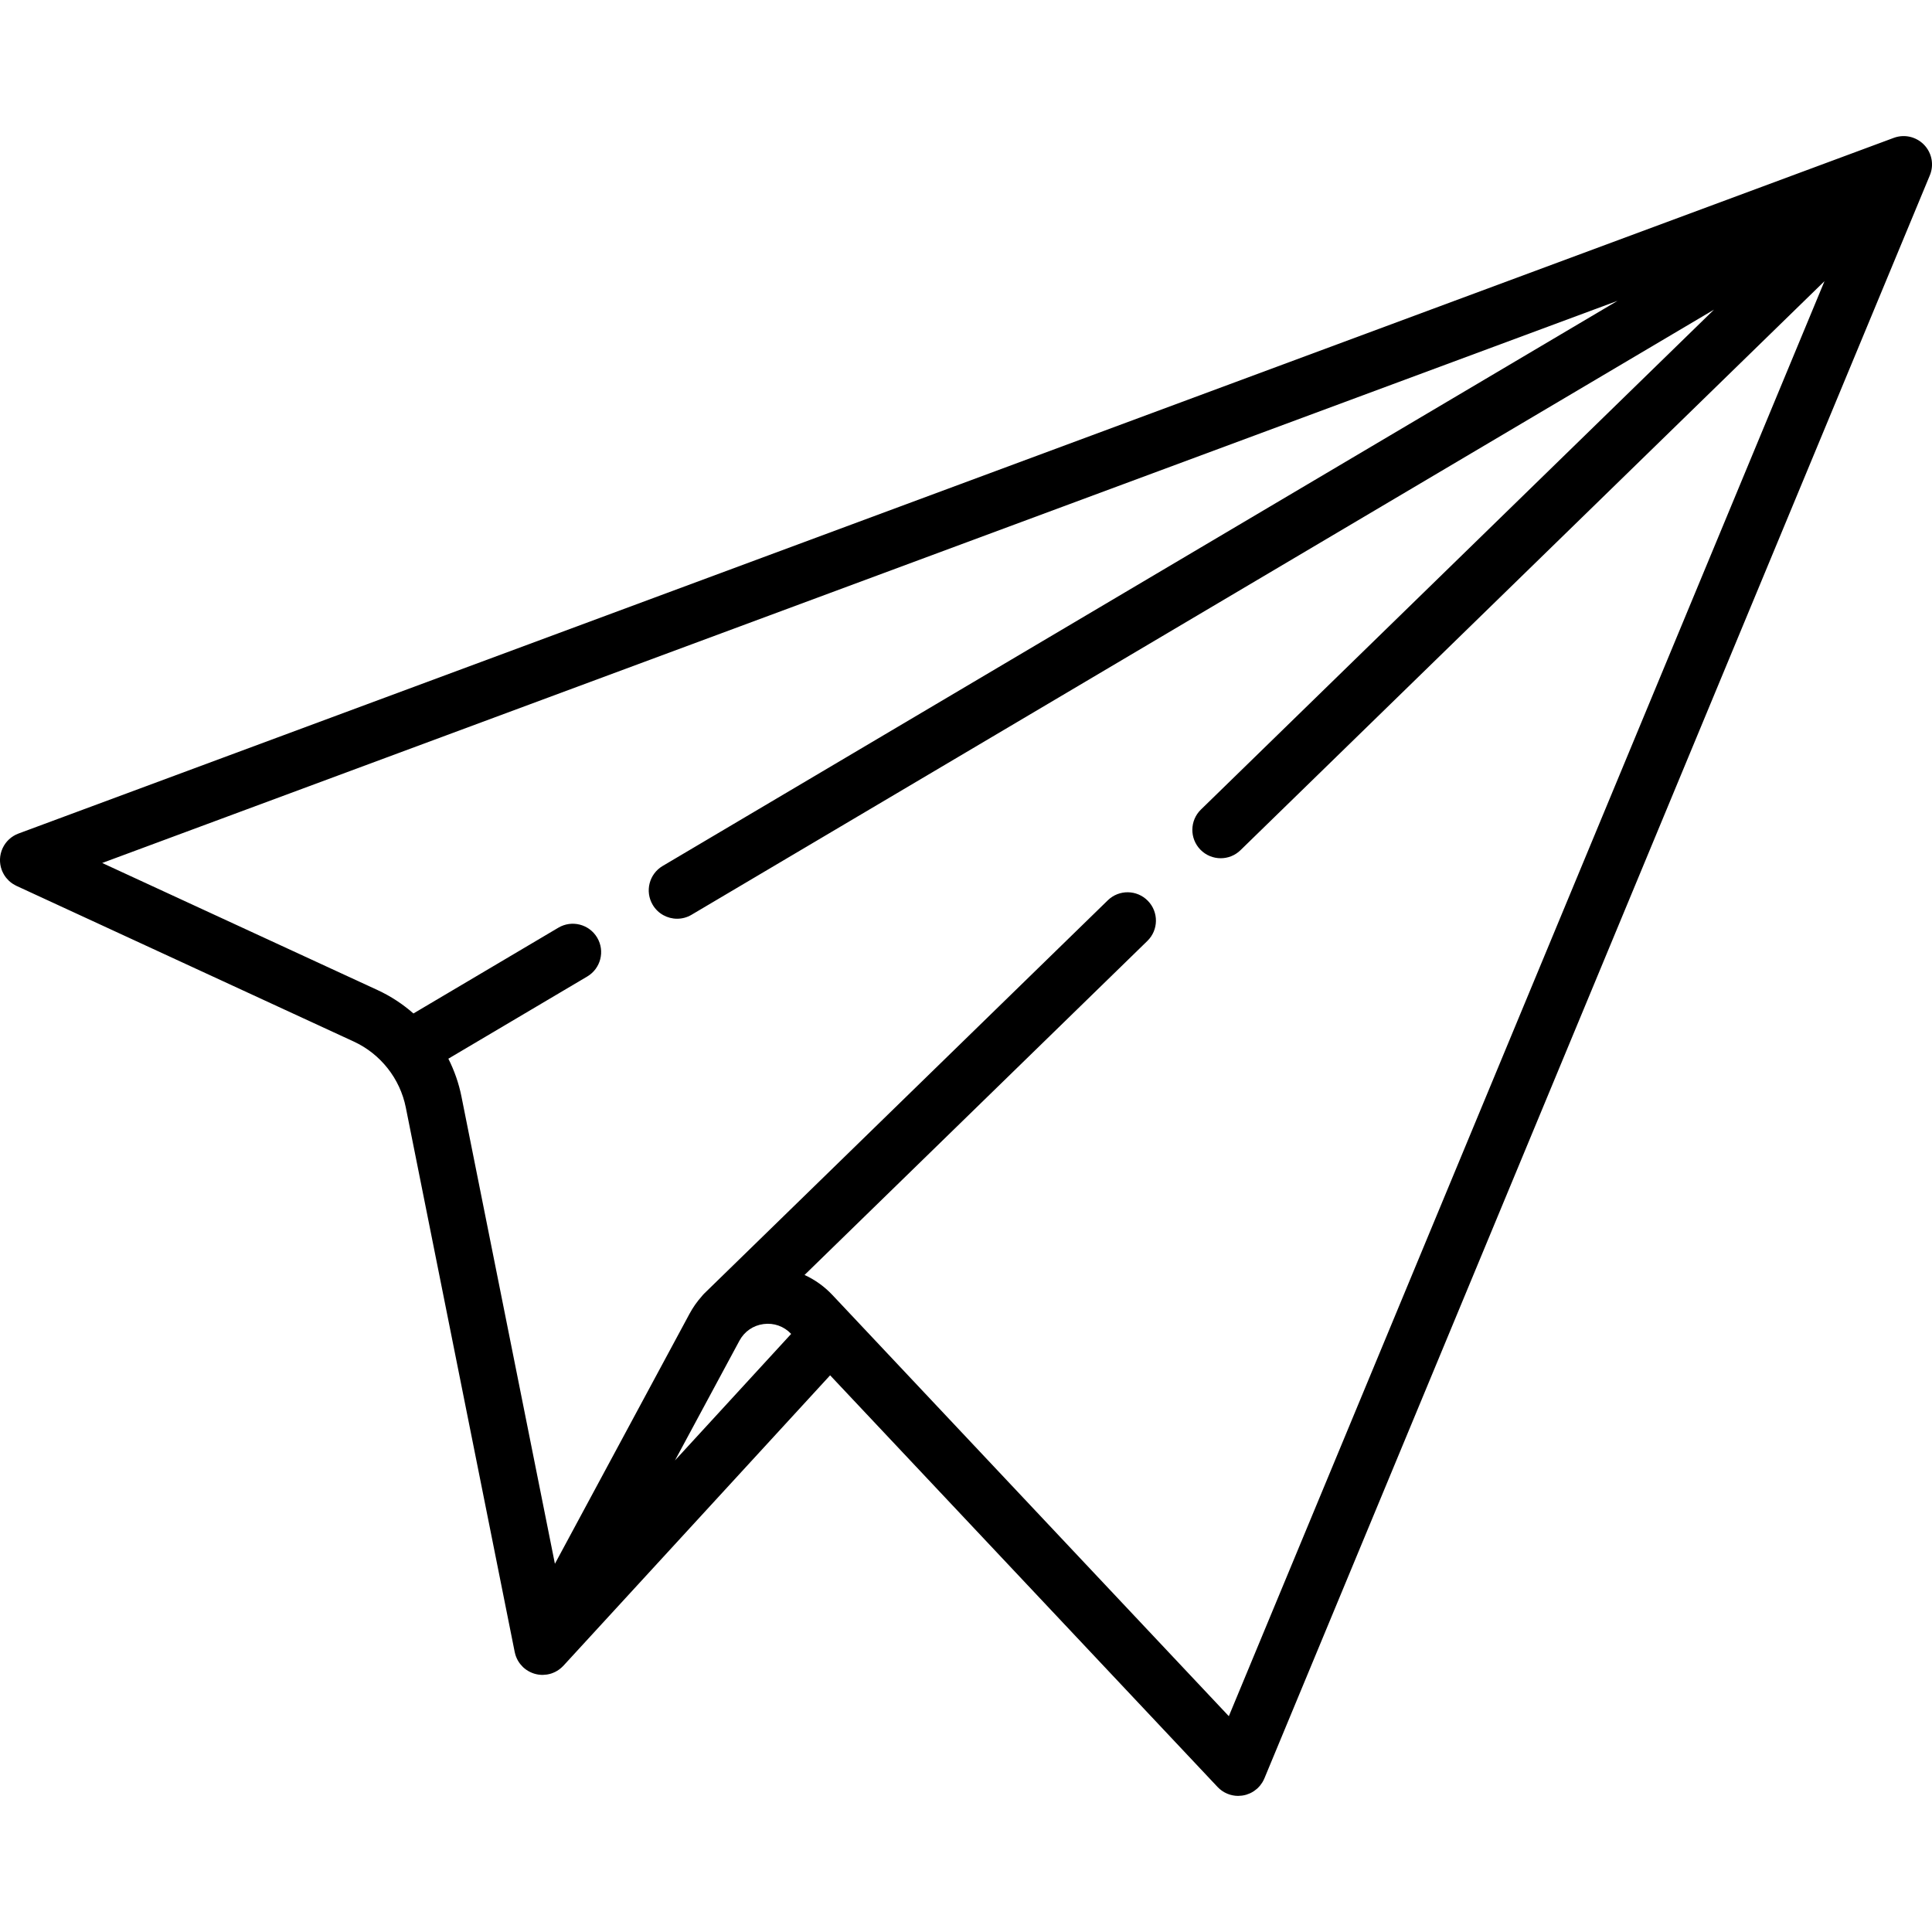
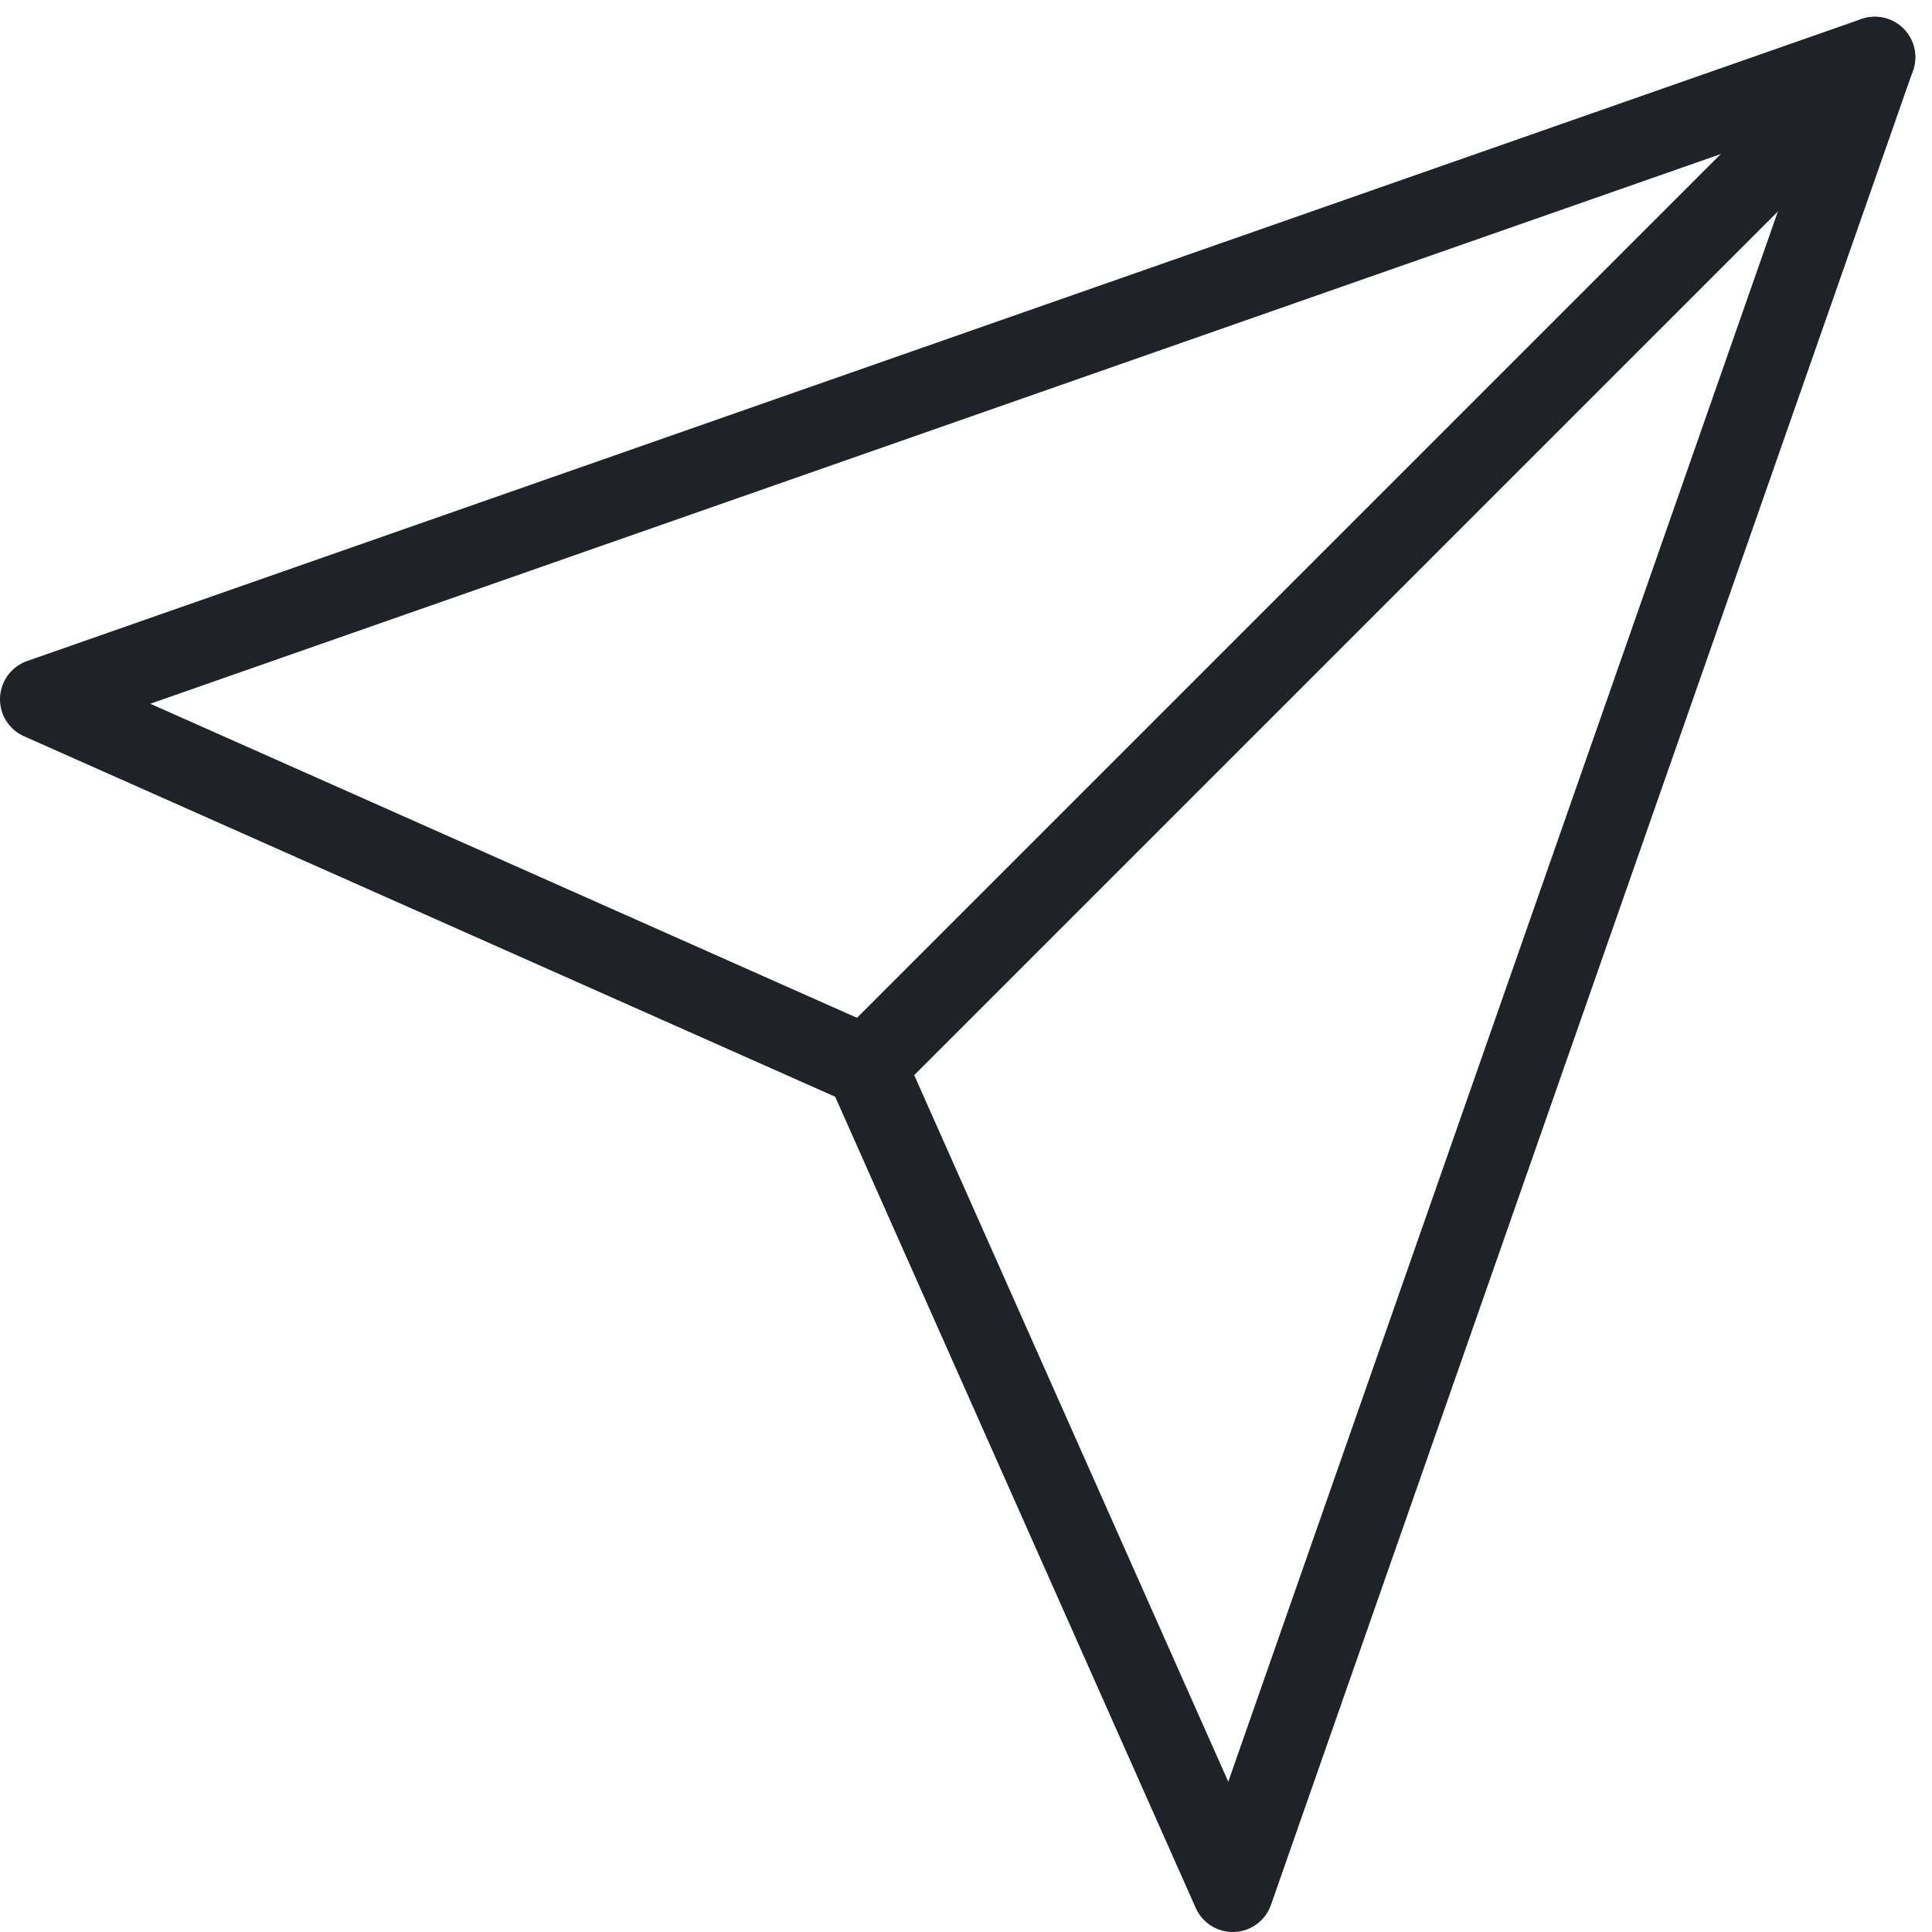
- <svg xmlns="http://www.w3.org/2000/svg" version="1.1" viewBox="0 0 510.994 510.994" enable-background="new 0 0 510.994 510.994">
-   <path d="m510.994,43.546c0-0.075-0.001-0.149-0.003-0.224-0.001-0.053-0.001-0.107-0.003-0.161-0.003-0.067-0.01-0.135-0.014-0.202-0.003-0.048-0.006-0.095-0.01-0.143-0.006-0.069-0.014-0.137-0.022-0.206-0.008-0.064-0.014-0.127-0.023-0.191-0.008-0.057-0.019-0.113-0.029-0.169-0.009-0.054-0.018-0.109-0.029-0.163-0.012-0.062-0.025-0.123-0.039-0.184-0.016-0.075-0.032-0.15-0.051-0.224-0.011-0.043-0.023-0.087-0.034-0.13-0.016-0.06-0.032-0.119-0.05-0.179-0.017-0.058-0.037-0.115-0.055-0.172-0.026-0.081-0.052-0.161-0.081-0.241-0.008-0.023-0.013-0.046-0.022-0.069-0.005-0.013-0.012-0.025-0.017-0.039-0.021-0.057-0.044-0.113-0.066-0.169-0.025-0.062-0.054-0.121-0.08-0.182-0.033-0.075-0.065-0.15-0.101-0.225-0.019-0.04-0.036-0.08-0.055-0.119-0.022-0.044-0.045-0.087-0.067-0.13-0.037-0.072-0.08-0.14-0.12-0.21-0.025-0.045-0.045-0.092-0.072-0.136-0.012-0.02-0.026-0.037-0.038-0.057-0.027-0.044-0.052-0.09-0.079-0.133-0.018-0.028-0.036-0.055-0.054-0.082-0.051-0.078-0.107-0.152-0.161-0.229-0.043-0.061-0.083-0.124-0.128-0.183-0.033-0.043-0.065-0.087-0.099-0.13-0.011-0.015-0.023-0.029-0.034-0.044-0.06-0.075-0.125-0.146-0.188-0.219-0.054-0.063-0.105-0.127-0.161-0.187-0.036-0.039-0.073-0.077-0.109-0.116-0.073-0.076-0.151-0.148-0.228-0.221-0.065-0.062-0.128-0.127-0.196-0.187-0.034-0.03-0.068-0.059-0.103-0.088-0.08-0.068-0.164-0.133-0.247-0.198-0.075-0.059-0.148-0.12-0.225-0.176-0.035-0.025-0.071-0.049-0.106-0.073-0.031-0.021-0.058-0.046-0.089-0.067-0.06-0.041-0.124-0.074-0.185-0.113-0.076-0.048-0.15-0.099-0.227-0.144-0.036-0.021-0.073-0.04-0.109-0.06-0.106-0.06-0.214-0.115-0.323-0.17-0.068-0.034-0.134-0.07-0.203-0.102-0.039-0.018-0.078-0.034-0.117-0.052-0.117-0.052-0.235-0.099-0.354-0.144-0.063-0.024-0.125-0.051-0.188-0.074-0.046-0.016-0.093-0.031-0.139-0.046-0.062-0.021-0.124-0.044-0.186-0.063-0.063-0.019-0.125-0.032-0.188-0.05-0.056-0.016-0.112-0.034-0.169-0.048-0.056-0.014-0.114-0.025-0.17-0.038-0.057-0.013-0.113-0.028-0.17-0.039-0.075-0.015-0.149-0.026-0.224-0.039-0.046-0.008-0.092-0.018-0.138-0.025-0.065-0.01-0.131-0.017-0.197-0.025-0.049-0.006-0.098-0.014-0.147-0.02-0.082-0.009-0.163-0.013-0.244-0.019-0.044-0.003-0.088-0.008-0.133-0.01-0.068-0.004-0.137-0.004-0.206-0.006-0.046-0.001-0.092-0.004-0.138-0.004-0.081,0-0.161,0.001-0.242,0.003-0.05,0.001-0.1,0.001-0.15,0.003-0.064,0.003-0.128,0.009-0.192,0.013-0.048,0.003-0.097,0.006-0.145,0.01-0.075,0.007-0.149,0.016-0.224,0.025-0.061,0.007-0.121,0.014-0.182,0.023-0.053,0.008-0.107,0.018-0.16,0.027-0.055,0.009-0.109,0.018-0.164,0.028-0.067,0.013-0.134,0.028-0.201,0.042-0.071,0.016-0.142,0.031-0.214,0.049-0.042,0.01-0.083,0.021-0.124,0.033-0.06,0.016-0.119,0.032-0.178,0.049-0.064,0.019-0.126,0.04-0.189,0.061-0.077,0.025-0.154,0.05-0.23,0.078-0.023,0.008-0.046,0.013-0.069,0.022l-.099,.037c-0.012,0.005-0.024,0.009-0.036,0.013l-495.842,183.942c-0.005,0.002-0.01,0.004-0.014,0.005l-.008,.003c-0.024,0.009-0.047,0.021-0.071,0.031-0.205,0.079-0.408,0.164-0.606,0.26-0.093,0.045-0.18,0.098-0.271,0.146-0.125,0.067-0.25,0.132-0.371,0.206-0.104,0.063-0.201,0.134-0.3,0.202-0.102,0.07-0.206,0.136-0.305,0.211-0.098,0.074-0.189,0.155-0.283,0.233-0.094,0.079-0.189,0.155-0.28,0.239-0.087,0.081-0.168,0.167-0.251,0.252-0.088,0.09-0.179,0.178-0.263,0.273-0.079,0.09-0.151,0.184-0.226,0.278-0.078,0.097-0.159,0.191-0.232,0.293-0.081,0.111-0.152,0.228-0.227,0.343-0.058,0.09-0.12,0.177-0.174,0.27-0.104,0.177-0.197,0.36-0.286,0.546-0.017,0.036-0.038,0.069-0.055,0.105-0.001,0.002-0.001,0.004-0.002,0.006-0.104,0.226-0.196,0.456-0.278,0.691-0.031,0.088-0.052,0.178-0.079,0.267-0.044,0.146-0.091,0.29-0.126,0.438-0.028,0.117-0.045,0.234-0.068,0.351-0.023,0.123-0.051,0.246-0.068,0.37-0.016,0.119-0.023,0.238-0.034,0.358-0.011,0.125-0.026,0.249-0.031,0.375-0.004,0.114 0,0.227 0.001,0.341 0.001,0.132-0.001,0.262 0.007,0.395 0.007,0.111 0.023,0.22 0.034,0.33 0.014,0.133 0.024,0.266 0.046,0.399 0.021,0.129 0.052,0.256 0.079,0.384 0.024,0.111 0.042,0.222 0.071,0.333 0.062,0.239 0.137,0.475 0.222,0.706 0.001,0.003 0.001,0.005 0.002,0.008 0.003,0.007 0.007,0.014 0.01,0.021 0.121,0.323 0.27,0.635 0.435,0.939 0.034,0.063 0.067,0.128 0.103,0.19 0.166,0.286 0.35,0.563 0.553,0.826 0.044,0.056 0.09,0.109 0.135,0.164 0.188,0.229 0.389,0.449 0.605,0.656 0.036,0.035 0.07,0.073 0.107,0.107 0.242,0.223 0.502,0.429 0.776,0.621 0.062,0.043 0.126,0.083 0.189,0.125 0.234,0.154 0.478,0.295 0.734,0.425 0.056,0.028 0.11,0.061 0.167,0.087 0.025,0.012 0.049,0.027 0.074,0.039l89.224,41.18c7.084,3.27 12.227,9.789 13.757,17.44l28.808,144.041c0.006,0.029 0.017,0.054 0.023,0.083 0.071,0.338 0.164,0.67 0.281,0.997 0.017,0.046 0.037,0.091 0.054,0.136 0.115,0.299 0.249,0.592 0.403,0.877 0.02,0.036 0.037,0.074 0.057,0.11 0.166,0.294 0.354,0.578 0.562,0.852 0.042,0.055 0.085,0.106 0.128,0.159 0.181,0.226 0.377,0.444 0.589,0.652 0.042,0.042 0.081,0.086 0.125,0.127 0.021,0.019 0.038,0.041 0.059,0.06 0.228,0.209 0.467,0.395 0.712,0.57 0.053,0.038 0.108,0.074 0.162,0.111 0.587,0.398 1.215,0.703 1.867,0.917 0.048,0.016 0.095,0.032 0.144,0.047 0.333,0.102 0.672,0.179 1.014,0.233 0.023,0.004 0.044,0.012 0.067,0.016 0.032,0.005 0.063,0.002 0.095,0.007 0.336,0.045 0.673,0.076 1.01,0.076 0.013,0 0.026-0.002 0.04-0.002 0.032,0 0.064-0.004 0.096-0.005 0.316-0.006 0.63-0.035 0.943-0.08 0.074-0.011 0.149-0.021 0.223-0.034 0.338-0.059 0.673-0.137 1.002-0.242 0.011-0.004 0.022-0.009 0.033-0.012 0.317-0.104 0.626-0.234 0.93-0.381 0.055-0.027 0.11-0.053 0.164-0.081 0.602-0.31 1.168-0.705 1.682-1.186 0.065-0.061 0.128-0.124 0.191-0.187 0.073-0.073 0.15-0.14 0.221-0.216l70.541-76.812 102.474,108.878c0.013,0.013 0.027,0.024 0.04,0.038 0.135,0.141 0.278,0.275 0.424,0.406 0.047,0.042 0.092,0.088 0.14,0.129 0.131,0.112 0.271,0.215 0.411,0.318 0.07,0.052 0.137,0.108 0.208,0.157 0.091,0.062 0.188,0.117 0.283,0.175 0.126,0.078 0.251,0.16 0.38,0.23 0.027,0.015 0.057,0.027 0.085,0.041 0.2,0.105 0.403,0.204 0.61,0.29 0.001,0 0.003,0.001 0.004,0.002 0.025,0.01 0.05,0.017 0.075,0.027 0.204,0.082 0.41,0.158 0.619,0.222 0.141,0.043 0.283,0.073 0.425,0.108 0.094,0.023 0.187,0.052 0.281,0.07 0.49,0.099 0.983,0.148 1.472,0.148 0.021,0 0.042-0.004 0.063-0.005 0.301-0.002 0.601-0.028 0.901-0.066 0.077-0.01 0.153-0.02 0.229-0.032 0.315-0.05 0.628-0.118 0.936-0.209 0.031-0.009 0.06-0.021 0.091-0.03 0.291-0.09 0.577-0.2 0.858-0.326 0.048-0.021 0.096-0.041 0.143-0.064 0.291-0.138 0.575-0.295 0.85-0.473 0.051-0.033 0.098-0.069 0.148-0.103 0.218-0.149 0.429-0.31 0.634-0.485 0.067-0.057 0.135-0.112 0.201-0.171 0.029-0.027 0.061-0.049 0.089-0.076 0.204-0.192 0.393-0.394 0.57-0.603 0.045-0.053 0.085-0.11 0.128-0.164 0.179-0.222 0.342-0.451 0.492-0.687 0.037-0.058 0.075-0.115 0.11-0.175 0.178-0.298 0.334-0.604 0.467-0.92 0.006-0.013 0.014-0.025 0.019-0.038l175.977-423.93c0.033-0.078 0.06-0.159 0.09-0.238 0.026-0.066 0.054-0.131 0.078-0.198 0.018-0.049 0.032-0.099 0.049-0.149 0.02-0.059 0.042-0.117 0.059-0.177 0.018-0.059 0.031-0.119 0.047-0.179 0.016-0.059 0.036-0.117 0.051-0.177 0.015-0.06 0.027-0.121 0.041-0.181 0.012-0.054 0.026-0.107 0.037-0.161 0.014-0.071 0.024-0.142 0.037-0.213 0.009-0.049 0.019-0.097 0.027-0.146 0.01-0.069 0.017-0.139 0.026-0.208 0.006-0.048 0.013-0.095 0.018-0.143 0.008-0.076 0.013-0.152 0.018-0.228 0.003-0.048 0.009-0.095 0.012-0.142 0.004-0.073 0.004-0.145 0.006-0.218 1.7053e-13-0.045 0.002-0.089 0.003-0.134zm-392.409,236.469l36.732-21.739c3.565-2.109 4.744-6.709 2.634-10.274-2.11-3.565-6.71-4.744-10.274-2.634l-38.328,22.684c-2.823-2.482-6.007-4.58-9.486-6.186l-72.835-33.616 400.794-148.683-252.557,149.473c-3.565,2.109-4.744,6.709-2.634,10.274 1.4,2.366 3.897,3.681 6.461,3.681 1.299,0 2.615-0.337 3.813-1.047l270.434-160.053-135.709,132.228c-2.967,2.891-3.028,7.639-0.138,10.605 1.47,1.509 3.42,2.266 5.372,2.266 1.887,0 3.775-0.708 5.233-2.128l154.466-150.503-157.55,379.551-104.841-111.394c-2.147-2.281-4.652-4.058-7.379-5.304l90.674-88.349c2.967-2.891 3.028-7.639 0.138-10.605-2.89-2.967-7.639-3.029-10.605-0.138l-106.737,104c-0.241,0.235-0.456,0.485-0.658,0.743-1.238,1.383-2.325,2.928-3.236,4.619l-35.602,66.118-24.724-123.62c-0.7-3.499-1.883-6.843-3.458-9.969zm59.936,106.254l17.055-31.673c1.311-2.435 3.636-4.038 6.377-4.398 2.744-0.361 5.401,0.589 7.296,2.602l.004,.004-30.732,33.465z" />
+ <svg xmlns="http://www.w3.org/2000/svg" width="23.855" height="23.855" viewBox="0 0 23.855 23.855">
+   <g id="Icon_feather-send" data-name="Icon feather-send" transform="translate(-2.5 -2.293)">
+     <path id="Path_4" data-name="Path 4" d="M28.957,3,16.5,15.457" transform="translate(-3.308)" fill="none" stroke="#1f2227" stroke-linecap="round" stroke-linejoin="round" stroke-width="1" />
+     <path id="Path_5" data-name="Path 5" d="M25.648,3,17.721,25.648l-4.53-10.192L3,10.927Z" fill="none" stroke="#1f2227" stroke-linecap="round" stroke-linejoin="round" stroke-width="1" />
+   </g>
</svg>
